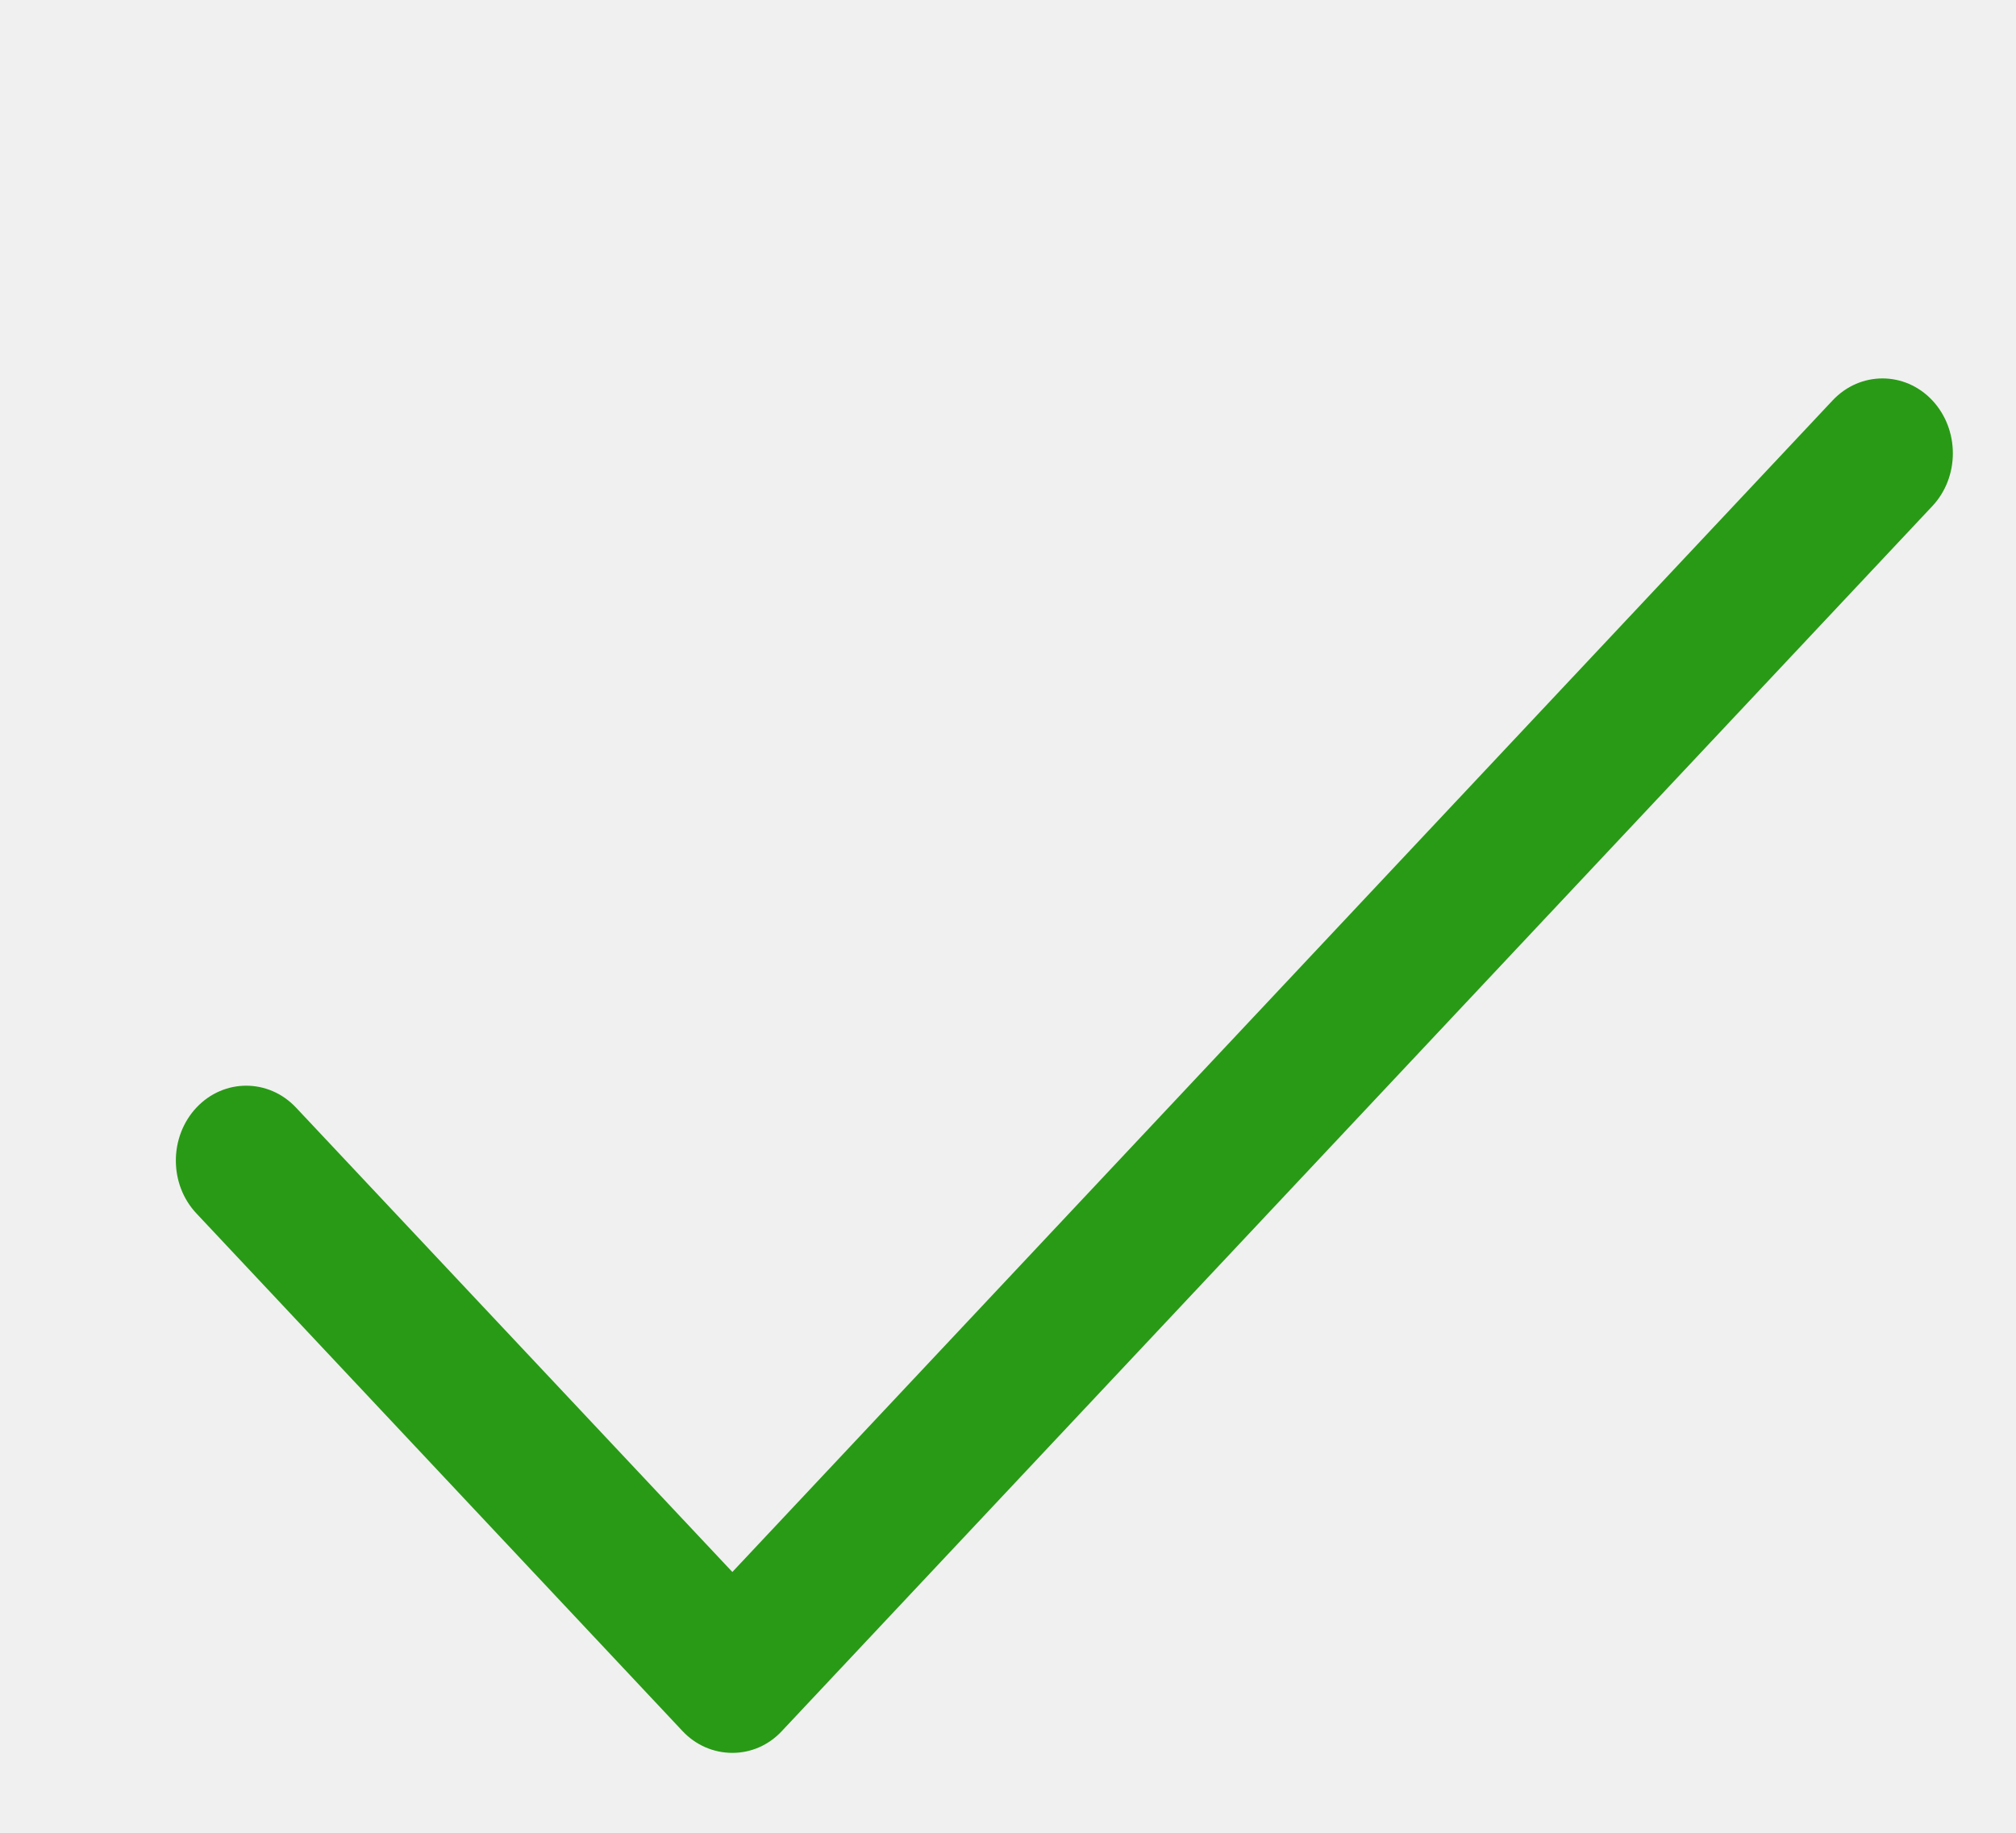
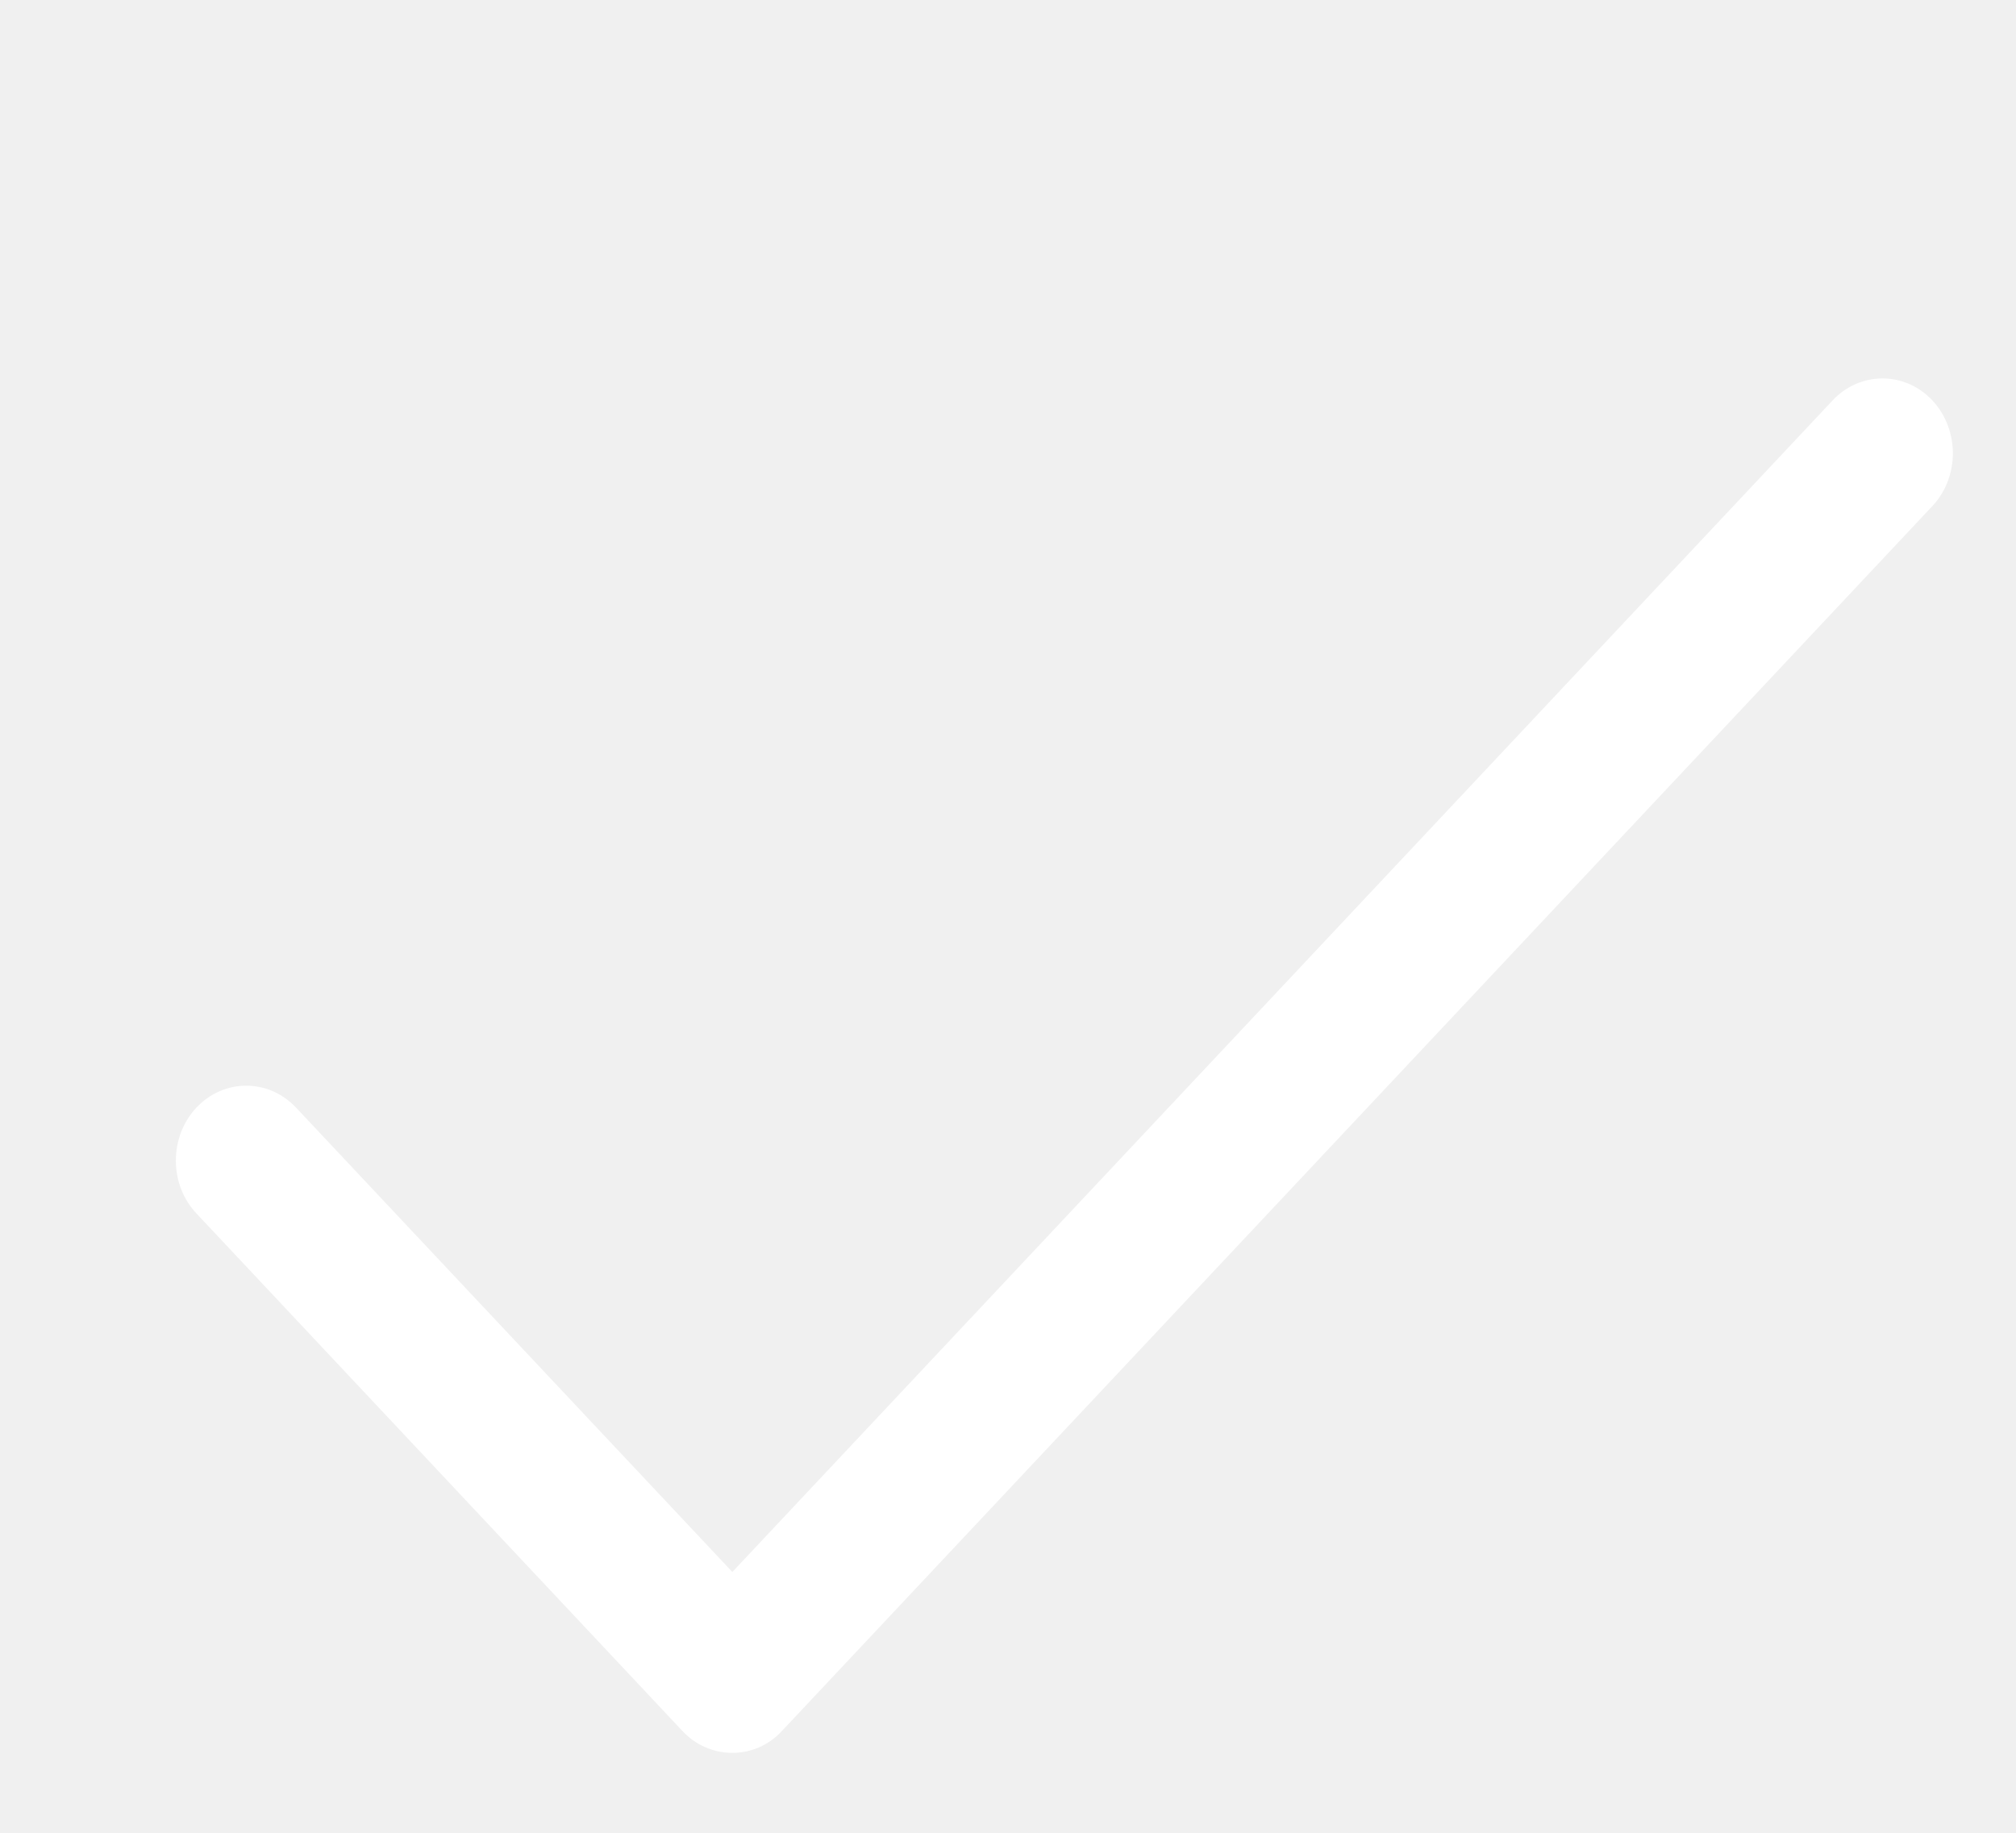
<svg xmlns="http://www.w3.org/2000/svg" viewBox="0 0 11 10" fill="none">
-   <path d="M3.996 9.564C3.894 9.564 3.796 9.522 3.724 9.445L1.072 6.621C0.922 6.462 0.922 6.203 1.072 6.043C1.222 5.884 1.465 5.884 1.615 6.043L3.996 8.577L10 2.184C10.15 2.025 10.393 2.025 10.543 2.184C10.693 2.344 10.693 2.603 10.543 2.762L4.267 9.444C4.195 9.522 4.098 9.564 3.996 9.564Z" fill="#299A16" />
+   <path d="M3.996 9.564C3.894 9.564 3.796 9.522 3.724 9.445L1.072 6.621C0.922 6.462 0.922 6.203 1.072 6.043C1.222 5.884 1.465 5.884 1.615 6.043L3.996 8.577L10 2.184C10.15 2.025 10.393 2.025 10.543 2.184C10.693 2.344 10.693 2.603 10.543 2.762L4.267 9.444C4.195 9.522 4.098 9.564 3.996 9.564Z" fill="#fff" />
</svg>
